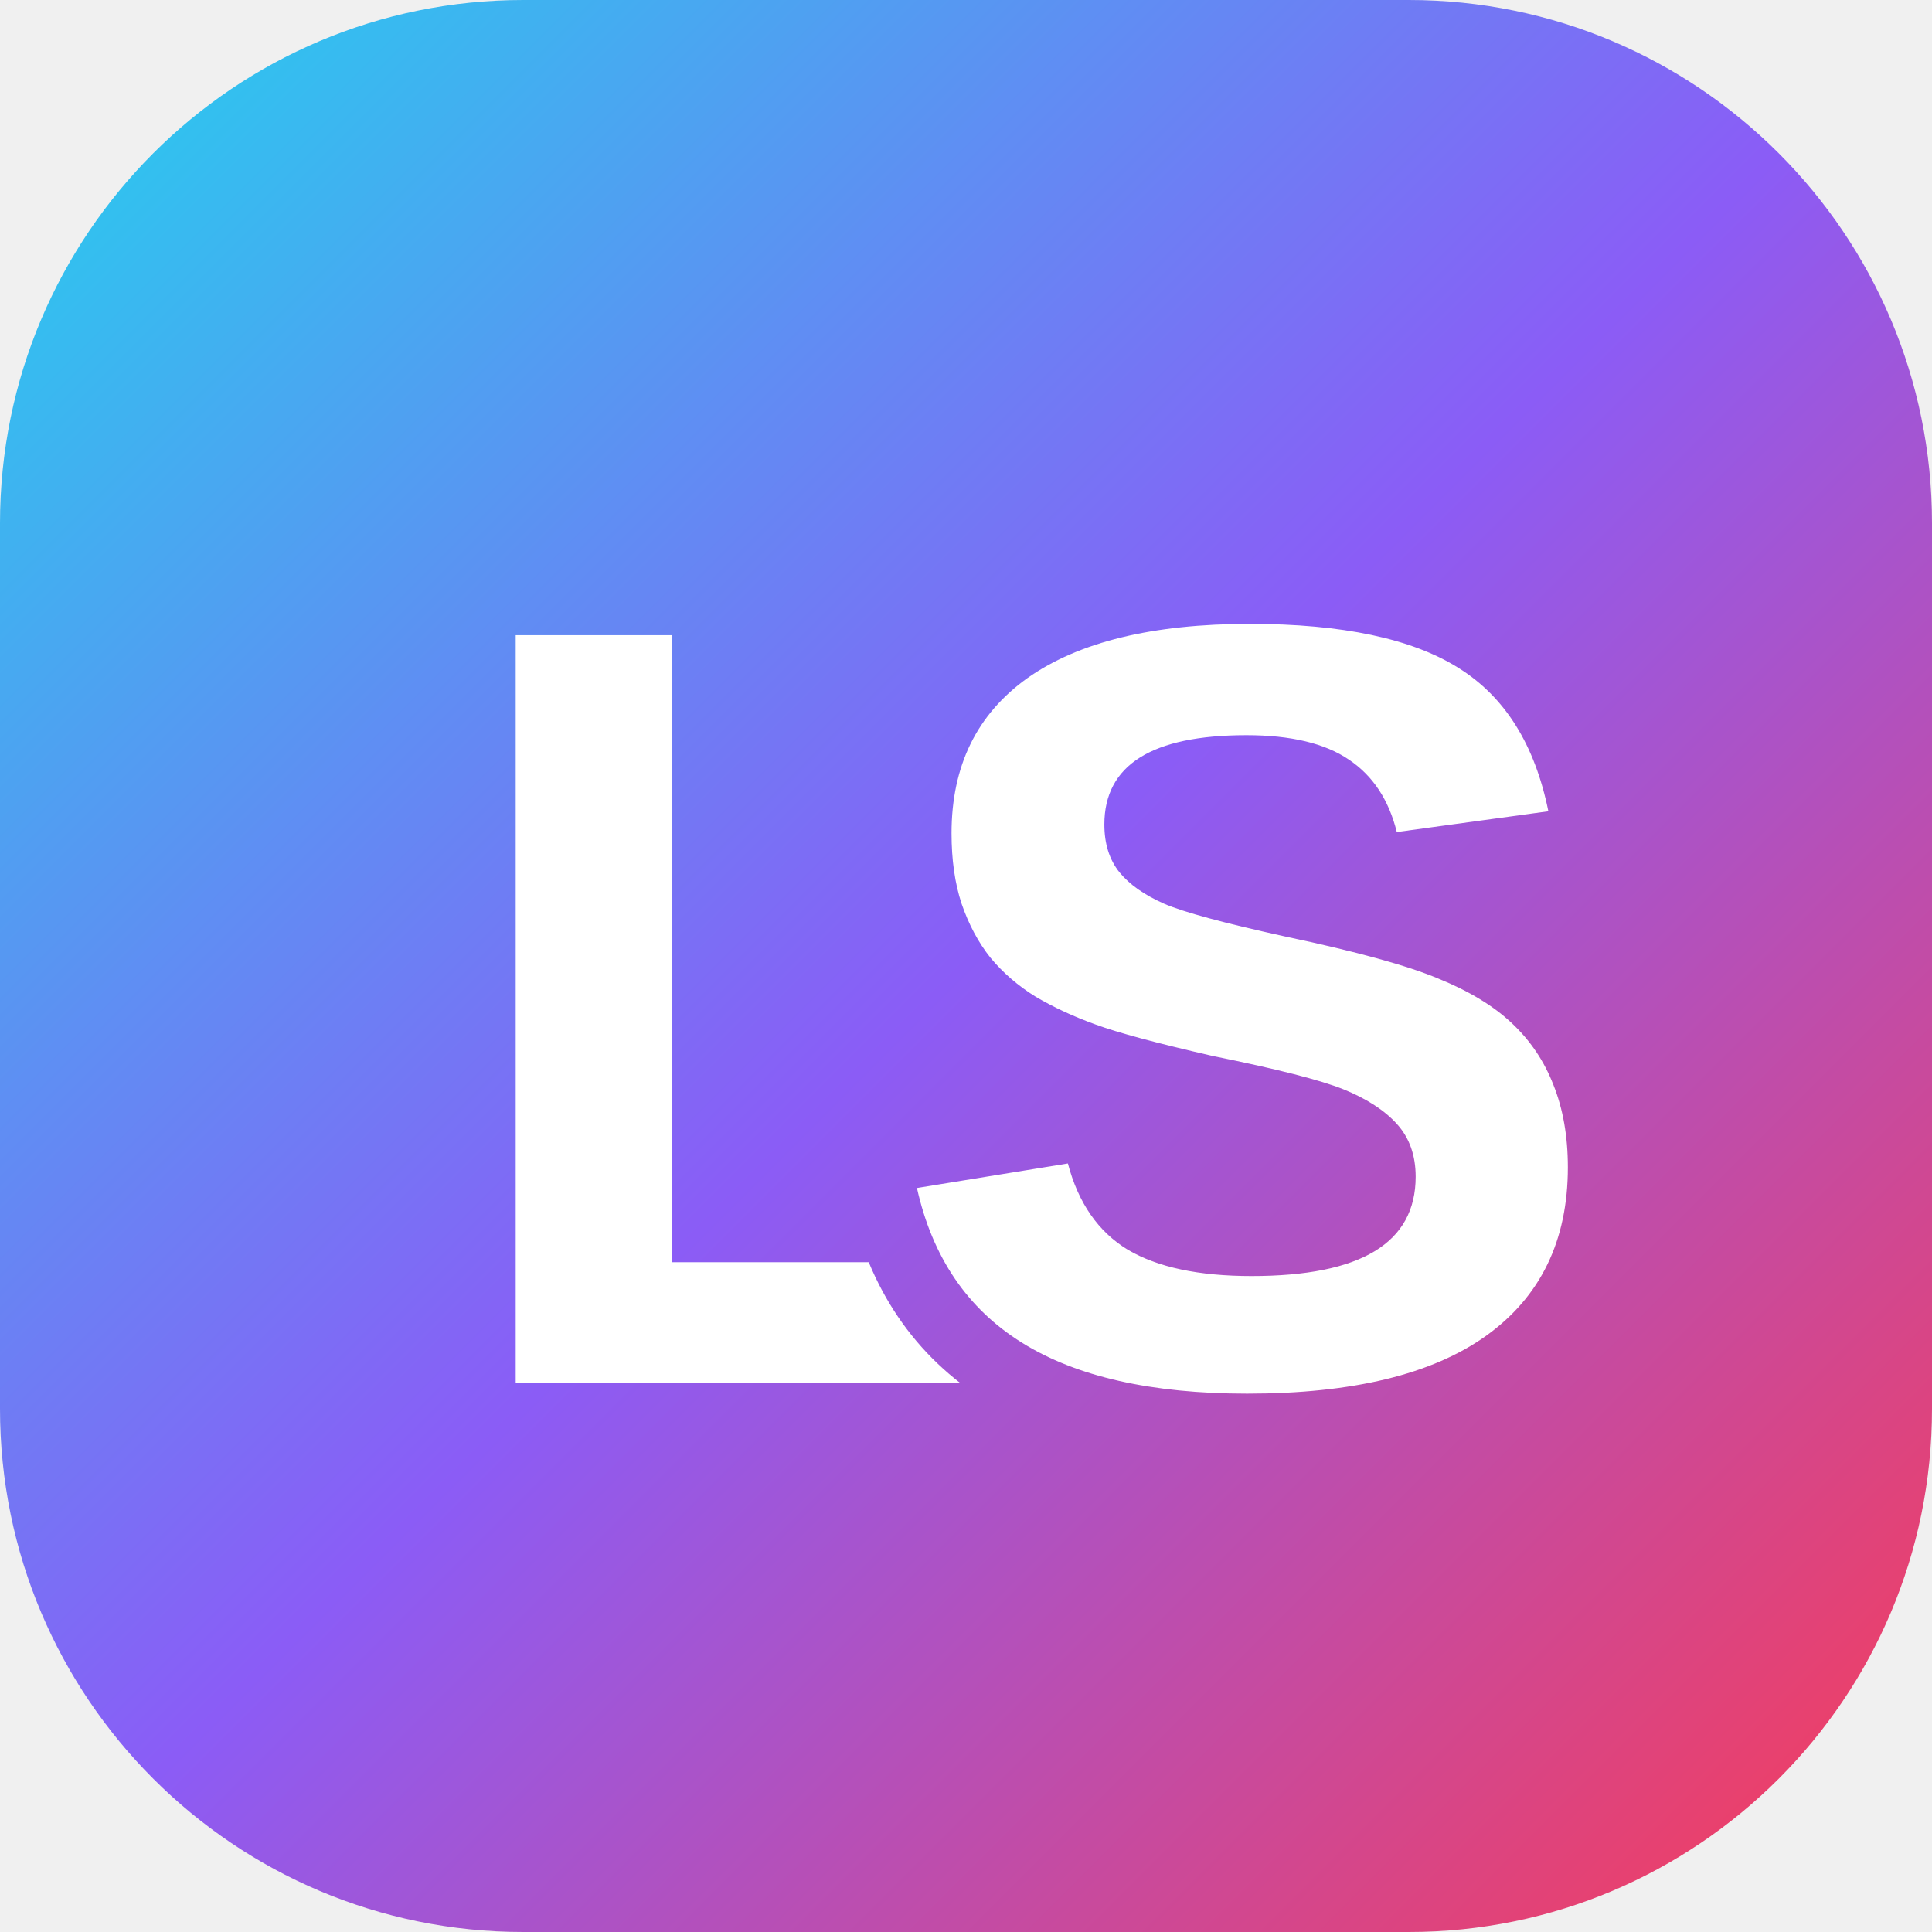
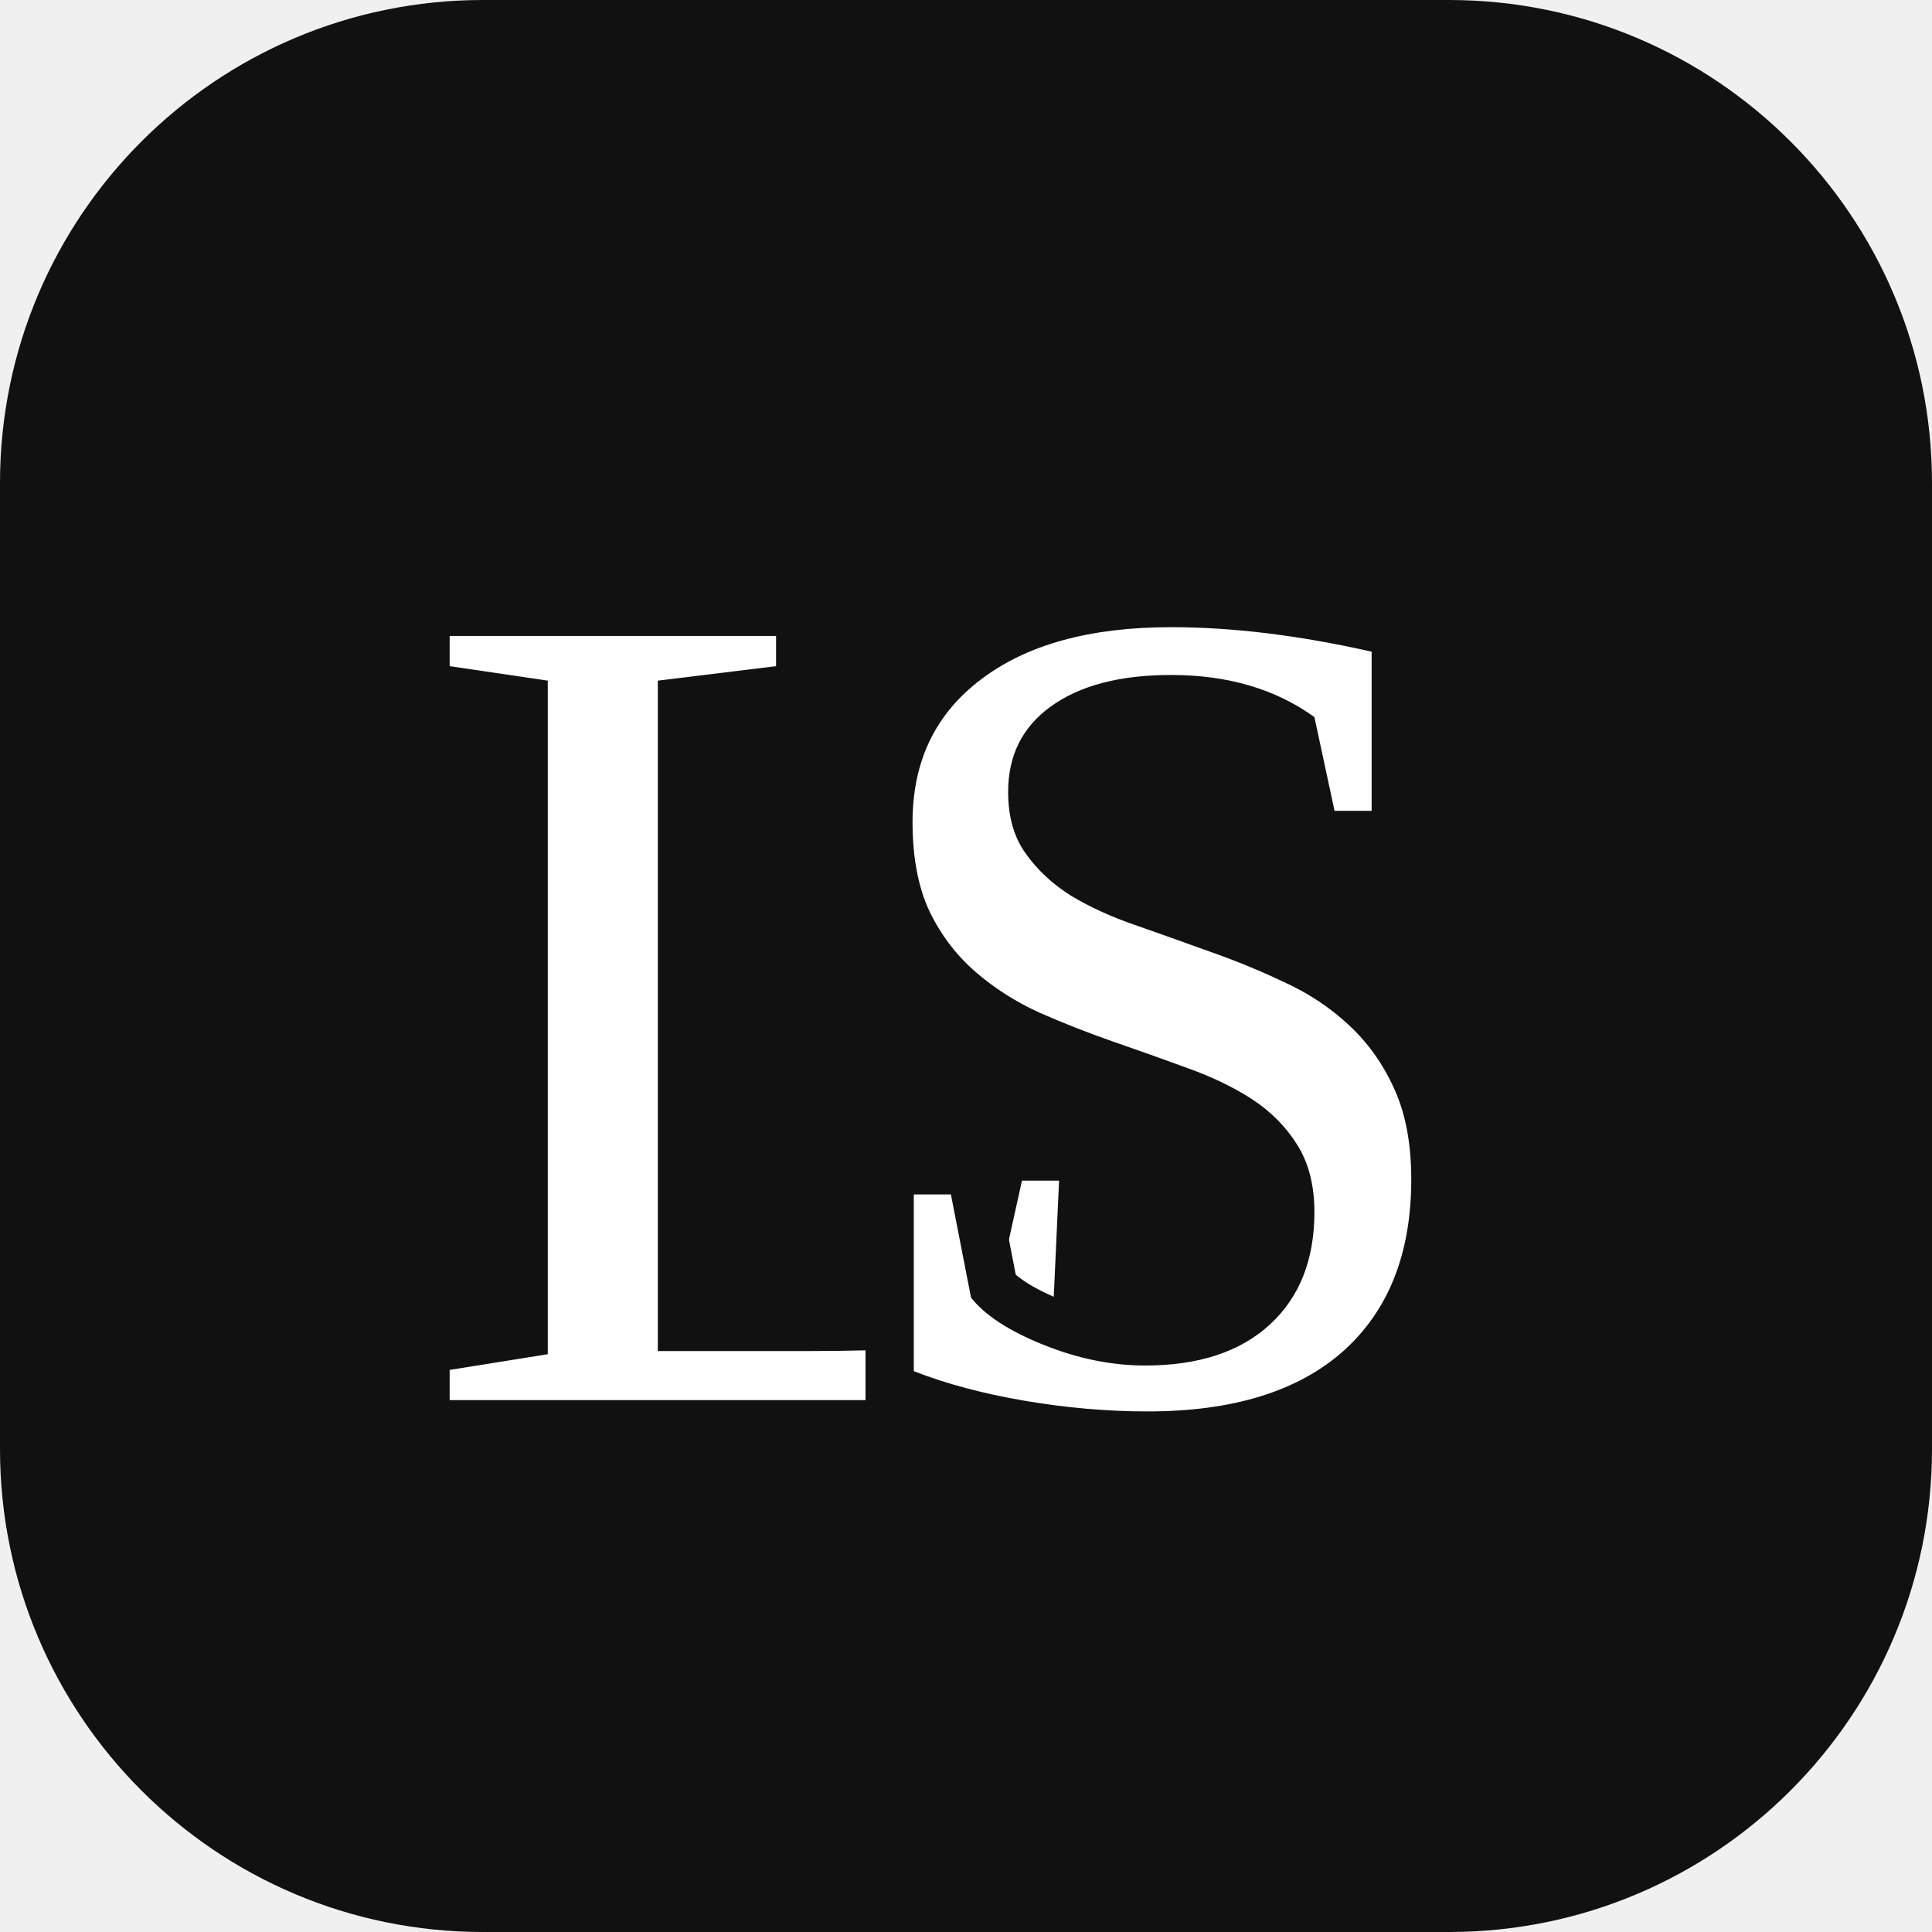
<svg xmlns="http://www.w3.org/2000/svg" width="48" height="48" viewBox="0 0 48 48" fill="none">
  <defs>
-     <linearGradient id="g" x1="0" y1="0" x2="48" y2="48" gradientUnits="userSpaceOnUse">
-       <stop offset="0" stop-color="#22D3EE" />
-       <stop offset="0.5" stop-color="#8B5CF6" />
-       <stop offset="1" stop-color="#FB3B53" />
-     </linearGradient>
    <mask id="cut">
      <rect width="48" height="48" fill="#fff" />
-       <text x="22" y="25" dominant-baseline="central" fill="#000" stroke="#000" stroke-width="3.4" font-size="27" font-weight="800" font-family="Arial, Helvetica, sans-serif">S</text>
+       <text x="28.8" y="25" text-anchor="middle" dominant-baseline="central" fill="#000" stroke="#000" stroke-width="2.4" font-size="29" font-family="'Playfair Display','Didot','Bodoni MT','Times New Roman',Georgia,serif">S</text>
    </mask>
  </defs>
-   <rect width="48" height="48" rx="13" fill="url(#g)" />
-   <text x="11" y="25" dominant-baseline="central" fill="#fff" mask="url(#cut)" font-size="27" font-weight="800" font-family="Arial, Helvetica, sans-serif">L</text>
-   <text x="22" y="25" dominant-baseline="central" fill="#fff" font-size="27" font-weight="800" font-family="Arial, Helvetica, sans-serif">S</text>
+   <rect width="48" height="48" rx="12" fill="#111111" />
+   <text x="19.2" y="25" text-anchor="middle" dominant-baseline="central" fill="#fff" mask="url(#cut)" font-size="29" font-family="'Playfair Display','Didot','Bodoni MT','Times New Roman',Georgia,serif">L</text>
+   <text x="28.8" y="25" text-anchor="middle" dominant-baseline="central" fill="#fff" font-size="29" font-family="'Playfair Display','Didot','Bodoni MT','Times New Roman',Georgia,serif">S</text>
</svg>
